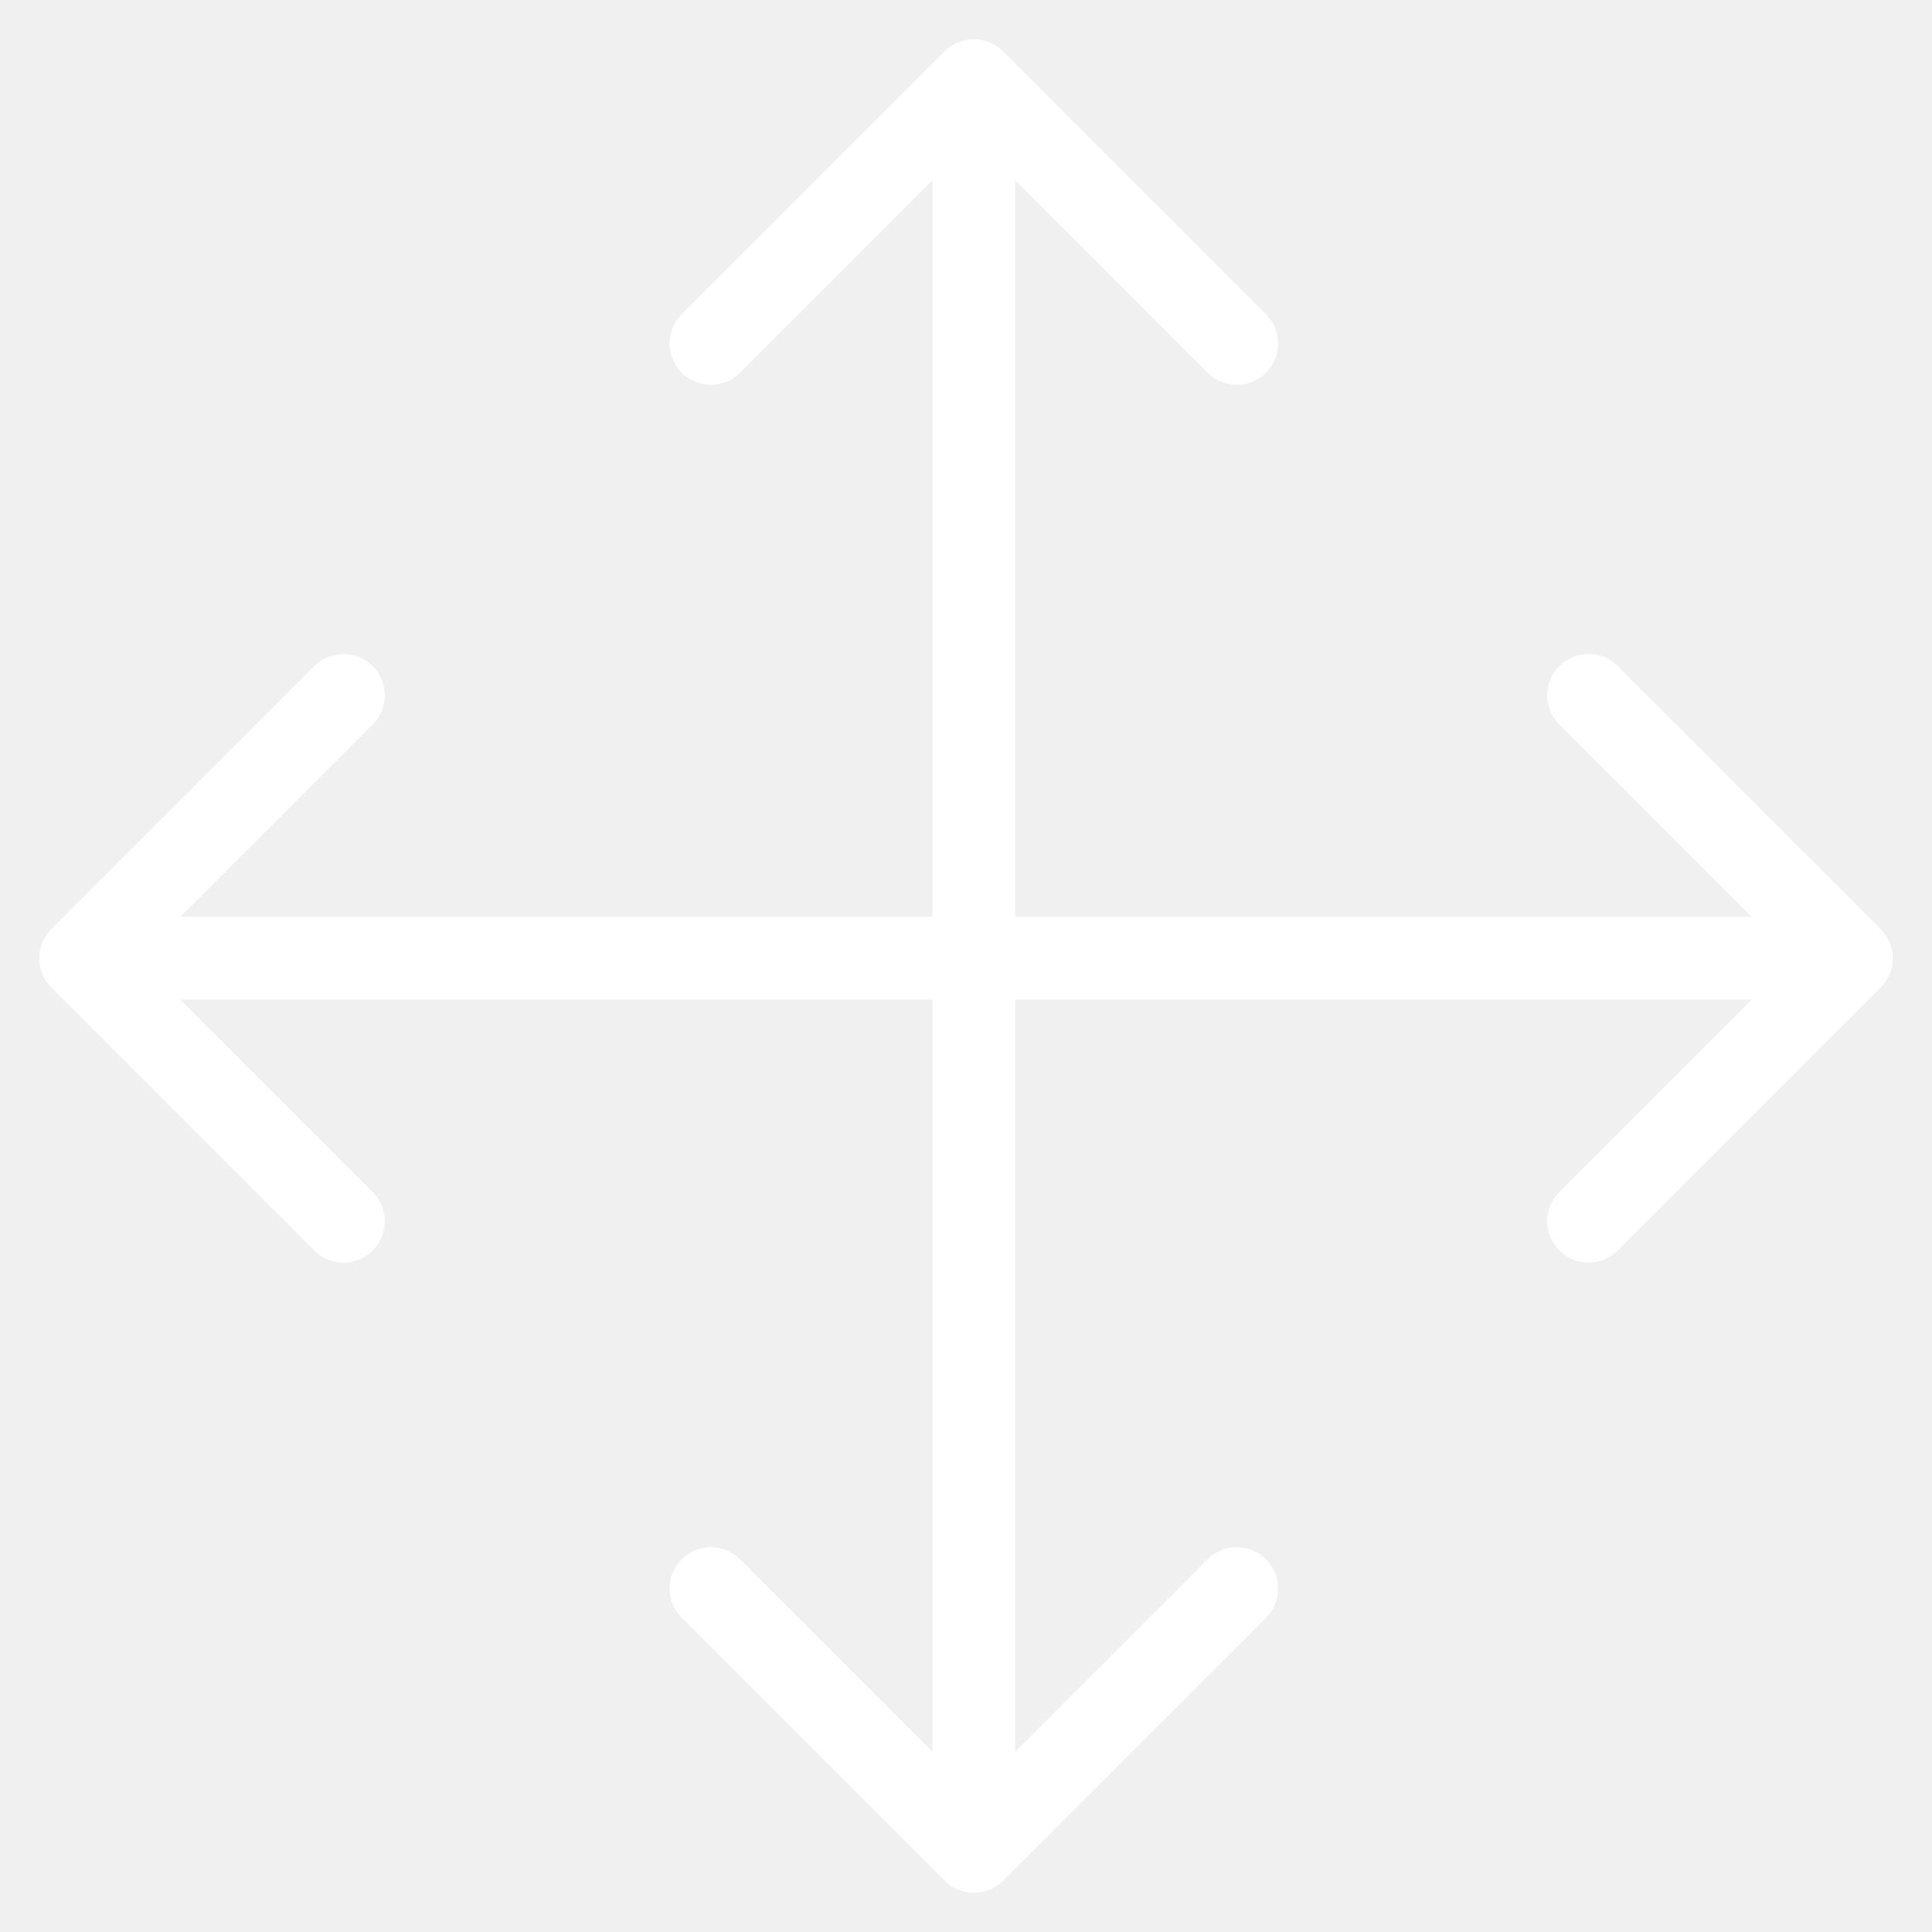
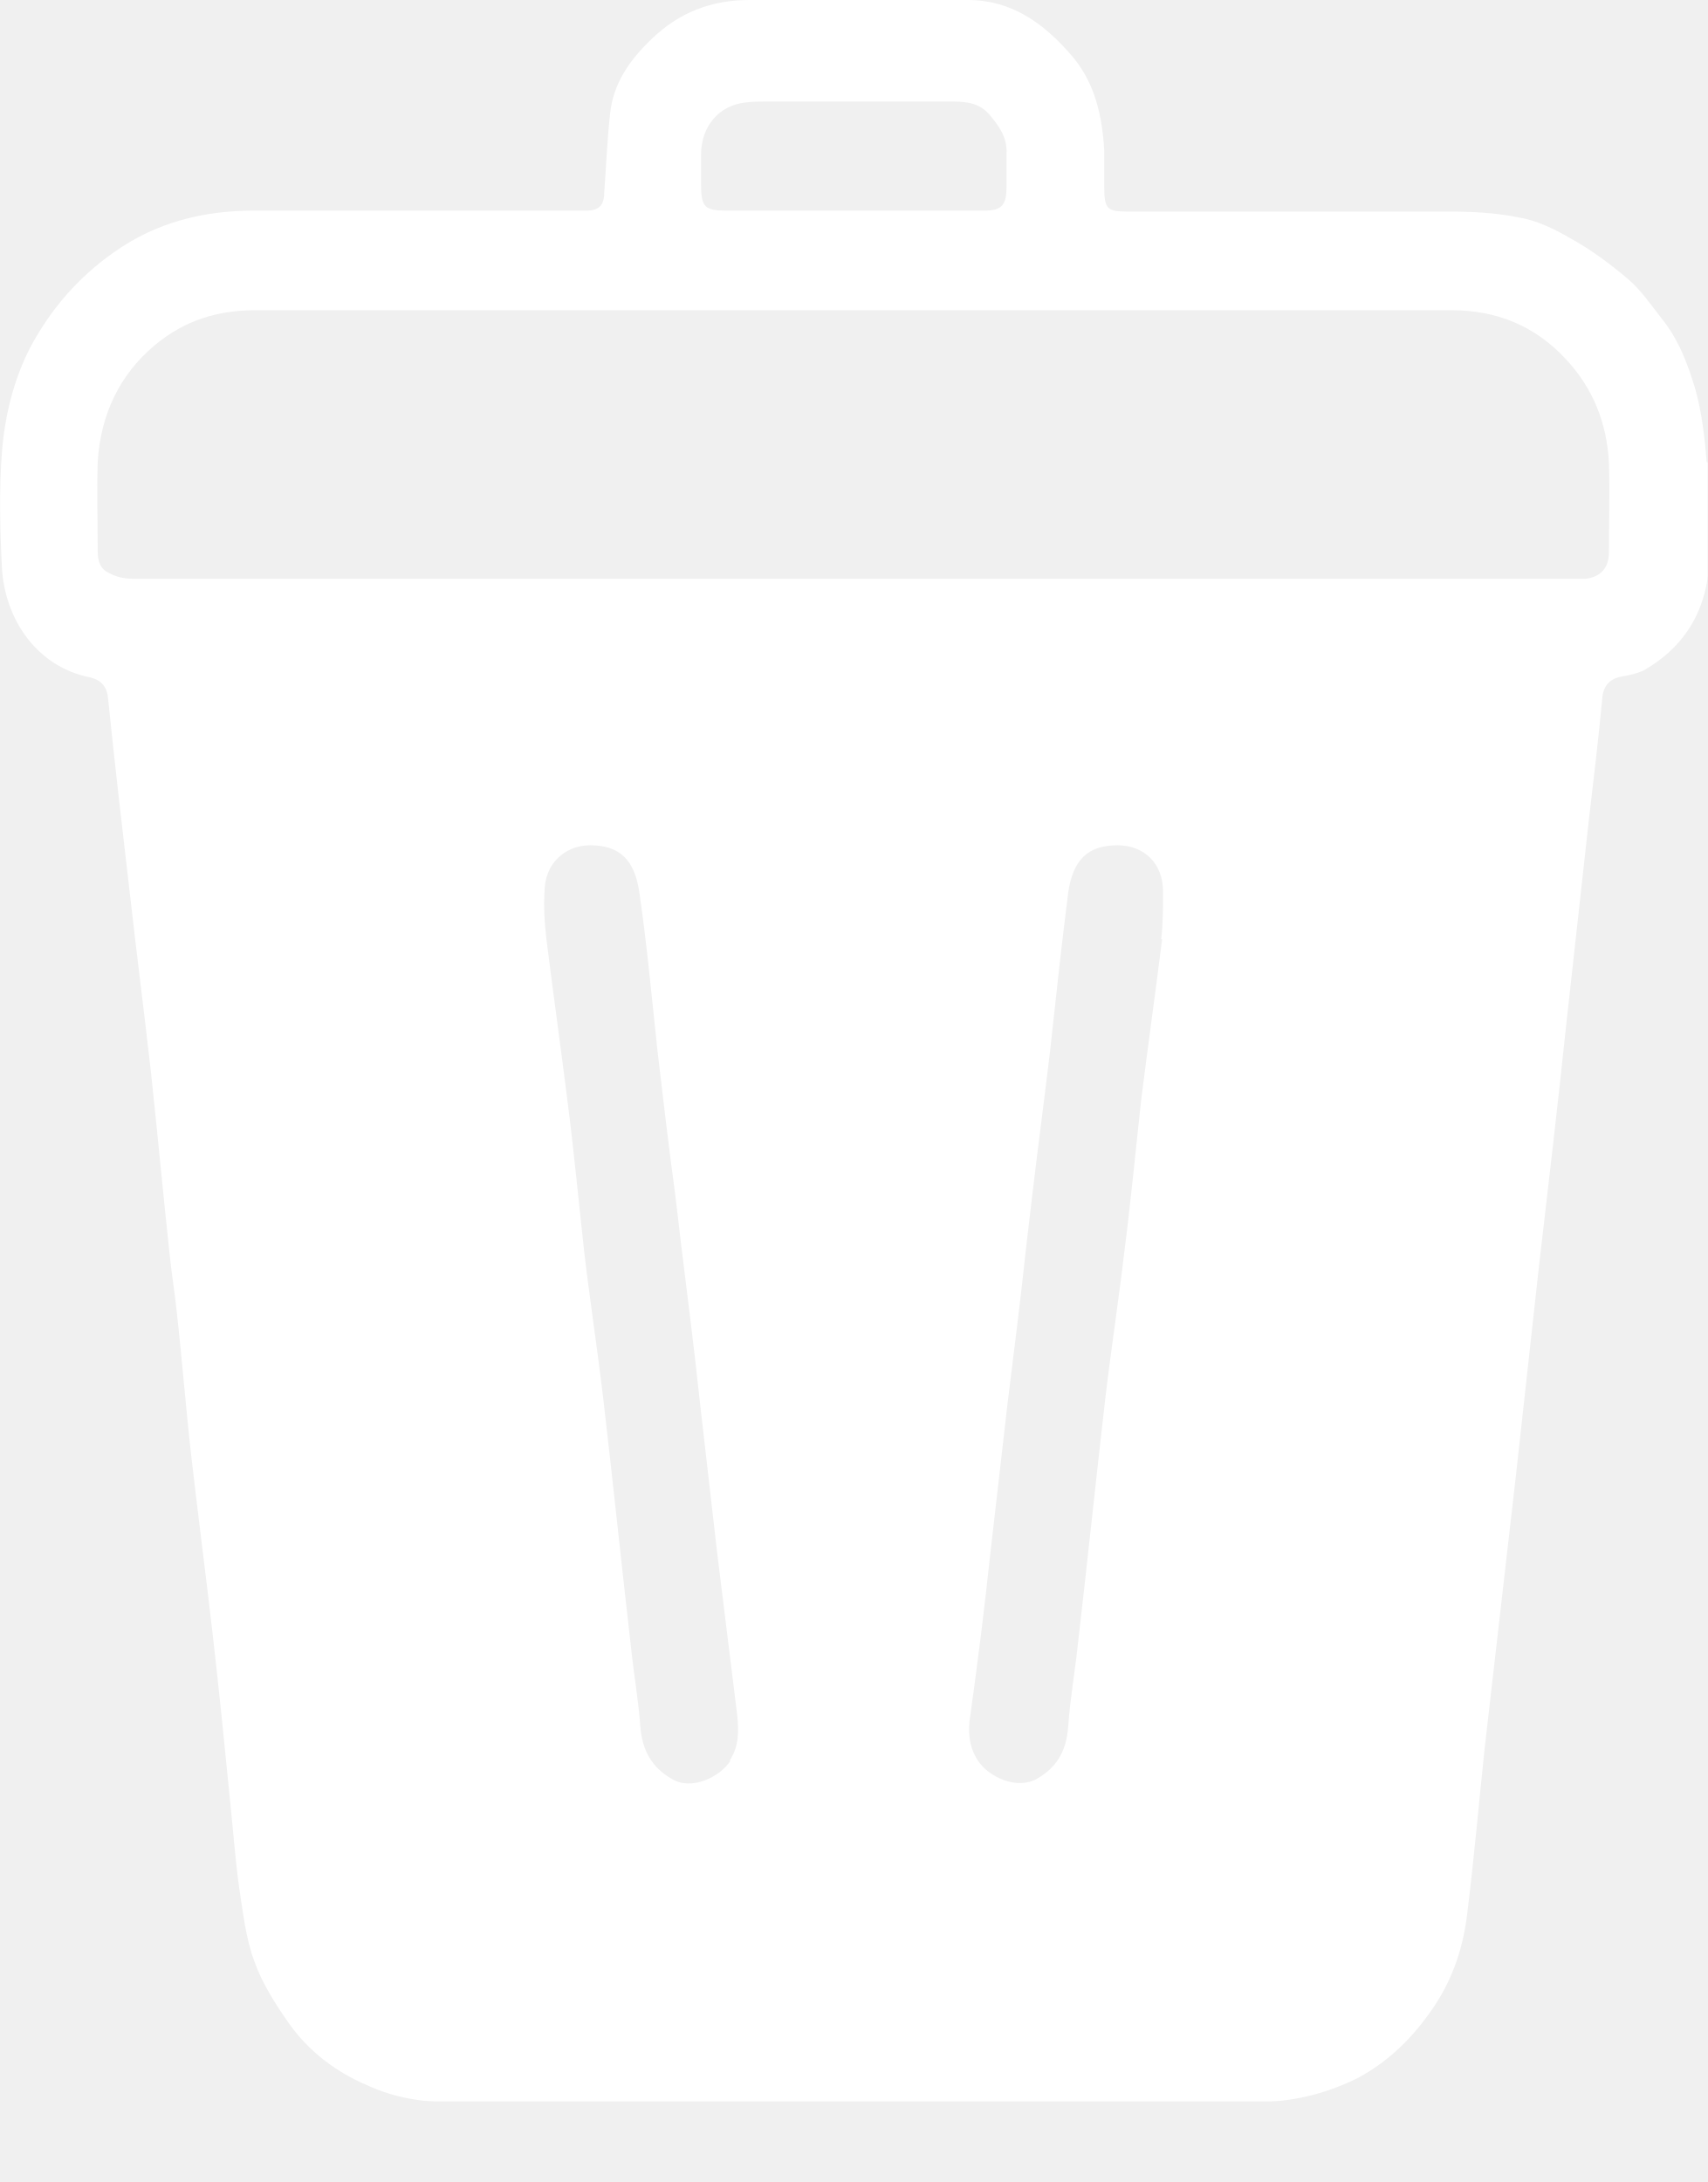
- <svg xmlns="http://www.w3.org/2000/svg" width="24" height="24" viewBox="0 0 24 24" fill="none">
-   <path d="M0.637 11.541C0.437 11.742 0.437 12.067 0.637 12.267L3.904 15.534C4.104 15.735 4.429 15.735 4.63 15.534C4.83 15.334 4.83 15.009 4.63 14.808L1.726 11.904L4.63 9C4.83 8.8 4.83 8.475 4.63 8.275C4.429 8.074 4.104 8.074 3.904 8.275L0.637 11.541ZM23.363 12.267C23.563 12.067 23.563 11.742 23.363 11.541L20.096 8.275C19.896 8.074 19.571 8.074 19.37 8.275C19.17 8.475 19.17 8.8 19.37 9L22.274 11.904L19.37 14.808C19.17 15.009 19.17 15.334 19.37 15.534C19.571 15.735 19.896 15.735 20.096 15.534L23.363 12.267ZM1 12.418H23V11.391H1V12.418Z" fill="white" />
-   <path d="M11.735 23.363C11.935 23.564 12.26 23.564 12.461 23.363L15.727 20.096C15.928 19.896 15.928 19.571 15.727 19.37C15.527 19.17 15.202 19.17 15.002 19.37L12.098 22.274L9.194 19.37C8.993 19.17 8.668 19.17 8.468 19.37C8.267 19.571 8.267 19.896 8.468 20.096L11.735 23.363ZM12.461 0.637C12.26 0.437 11.935 0.437 11.735 0.637L8.468 3.904C8.267 4.104 8.267 4.429 8.468 4.63C8.668 4.83 8.993 4.83 9.194 4.63L12.098 1.726L15.002 4.63C15.202 4.83 15.527 4.83 15.727 4.63C15.928 4.429 15.928 4.104 15.727 3.904L12.461 0.637ZM12.611 23L12.611 1L11.584 1L11.584 23L12.611 23Z" fill="white" />
+ <svg xmlns="http://www.w3.org/2000/svg" width="18" height="23" viewBox="0 0 18 23" fill="none">
+   <mask id="mask0_4330_189672" style="mask-type:luminance" maskUnits="userSpaceOnUse" x="0" y="0" width="18" height="23">
+     <path d="M18 0H0V22.15H18V0Z" fill="white" />
+   </mask>
+   <g mask="url(#mask0_4330_189672)">
+     <path d="M17.99 4.87C17.97 4.61 17.94 4.35 17.87 4.1C17.79 3.83 17.69 3.57 17.51 3.35C17.4 3.21 17.3 3.06 17.16 2.94C16.97 2.78 16.77 2.63 16.55 2.51C16.38 2.41 16.19 2.32 16 2.29C15.75 2.24 15.5 2.23 15.25 2.23C14.13 2.23 13 2.23 11.88 2.23C11.67 2.23 11.64 2.2 11.64 1.97C11.64 1.84 11.64 1.72 11.64 1.59C11.62 1.22 11.54 0.87 11.3 0.59C11 0.24 10.66 0 10.2 0C9.43 0 8.67 0 7.9 0C7.5 0 7.16 0.13 6.87 0.41C6.64 0.63 6.46 0.88 6.43 1.21C6.4 1.48 6.39 1.75 6.37 2.02C6.37 2.16 6.32 2.22 6.18 2.22C5.01 2.22 3.85 2.22 2.68 2.22C2.15 2.22 1.65 2.34 1.2 2.66C0.83 2.92 0.54 3.25 0.32 3.66C0.14 4.01 0.05 4.39 0.02 4.77C-0.01 5.17 -8.9528e-05 5.57 0.02 5.98C0.05 6.53 0.39 7.03 0.95 7.14C1.07 7.17 1.13 7.24 1.14 7.37C1.21 8.06 1.29 8.74 1.37 9.43C1.44 10.05 1.52 10.67 1.59 11.29C1.66 11.94 1.72 12.59 1.79 13.24C1.81 13.43 1.84 13.61 1.86 13.8C1.92 14.33 1.96 14.86 2.02 15.38C2.09 15.99 2.17 16.6 2.24 17.21C2.31 17.82 2.37 18.42 2.43 19.03C2.46 19.32 2.48 19.6 2.52 19.89C2.56 20.15 2.59 20.43 2.68 20.67C2.76 20.9 2.9 21.12 3.04 21.32C3.25 21.62 3.54 21.84 3.87 21.98C4.15 22.11 4.45 22.16 4.76 22.16C6.17 22.16 7.59 22.16 9 22.16C10.4 22.16 11.81 22.16 13.21 22.16C13.6 22.16 13.96 22.08 14.32 21.9C14.65 21.72 14.9 21.47 15.11 21.16C15.32 20.85 15.43 20.51 15.47 20.14C15.54 19.57 15.59 19 15.65 18.43C15.76 17.47 15.87 16.51 15.98 15.55C16.06 14.82 16.14 14.1 16.22 13.37C16.32 12.51 16.42 11.66 16.51 10.8C16.59 10.08 16.67 9.35 16.75 8.63C16.8 8.21 16.85 7.78 16.89 7.36C16.9 7.22 16.98 7.15 17.1 7.13C17.17 7.12 17.25 7.1 17.32 7.07C17.78 6.81 18.01 6.4 18.02 5.86C18.02 5.53 18.04 5.21 18.02 4.88L17.99 4.87ZM7.39 1.63C7.39 1.33 7.58 1.11 7.86 1.08C7.94 1.07 8.02 1.07 8.1 1.07C8.73 1.07 9.36 1.07 9.99 1.07C10.16 1.07 10.32 1.07 10.44 1.22C10.53 1.33 10.62 1.45 10.61 1.62C10.61 1.74 10.61 1.85 10.61 1.97C10.61 2.16 10.56 2.22 10.38 2.22H9H7.65C7.43 2.22 7.39 2.18 7.39 1.95C7.39 1.85 7.39 1.74 7.39 1.64V1.63ZM7.7 18.56C7.59 18.73 7.29 18.88 7.08 18.75C6.87 18.63 6.77 18.45 6.75 18.2C6.73 17.92 6.68 17.64 6.65 17.35C6.55 16.48 6.46 15.61 6.36 14.75C6.3 14.24 6.22 13.72 6.16 13.21C6.1 12.67 6.05 12.13 5.98 11.59C5.91 11.03 5.83 10.46 5.76 9.9C5.74 9.73 5.73 9.57 5.74 9.4C5.74 9.11 5.95 8.91 6.22 8.91C6.53 8.91 6.69 9.06 6.74 9.41C6.82 9.96 6.87 10.51 6.93 11.07C6.99 11.58 7.05 12.1 7.12 12.61C7.14 12.78 7.16 12.95 7.18 13.12C7.25 13.68 7.32 14.24 7.38 14.8C7.44 15.32 7.5 15.85 7.56 16.37C7.63 16.94 7.7 17.51 7.77 18.07C7.79 18.25 7.79 18.41 7.69 18.56H7.7ZM12.25 9.9C12.18 10.46 12.1 11.03 12.03 11.59C11.97 12.13 11.92 12.67 11.85 13.21C11.79 13.72 11.71 14.24 11.65 14.75C11.55 15.62 11.46 16.49 11.36 17.35C11.33 17.63 11.28 17.91 11.26 18.2C11.24 18.46 11.14 18.63 10.93 18.75C10.72 18.87 10.42 18.73 10.31 18.56C10.21 18.41 10.2 18.24 10.23 18.07C10.31 17.5 10.38 16.93 10.44 16.37C10.5 15.85 10.56 15.32 10.62 14.8C10.69 14.24 10.76 13.68 10.82 13.12C10.84 12.95 10.86 12.78 10.88 12.61C10.94 12.1 11.01 11.58 11.07 11.07C11.13 10.52 11.19 9.96 11.26 9.41C11.31 9.06 11.47 8.91 11.78 8.91C12.06 8.91 12.26 9.1 12.26 9.4C12.26 9.57 12.26 9.74 12.24 9.9H12.25ZM16.73 6.1C16.73 6.1 16.64 6.1 16.6 6.1C14.07 6.1 11.54 6.1 9.01 6.1C6.7 6.1 4.4 6.1 2.09 6.1C1.86 6.1 1.63 6.1 1.39 6.1C1.31 6.1 1.22 6.08 1.15 6.04C1.06 6 1.03 5.92 1.03 5.81C1.03 5.5 1.02 5.18 1.03 4.87C1.06 4.37 1.26 3.95 1.63 3.64C1.94 3.38 2.29 3.27 2.69 3.27C6.89 3.27 11.1 3.27 15.3 3.27C15.77 3.27 16.18 3.43 16.51 3.79C16.79 4.09 16.94 4.46 16.96 4.88C16.97 5.19 16.96 5.51 16.96 5.82C16.96 5.99 16.87 6.08 16.72 6.1H16.73Z" fill="white" />
+   </g>
</svg>
